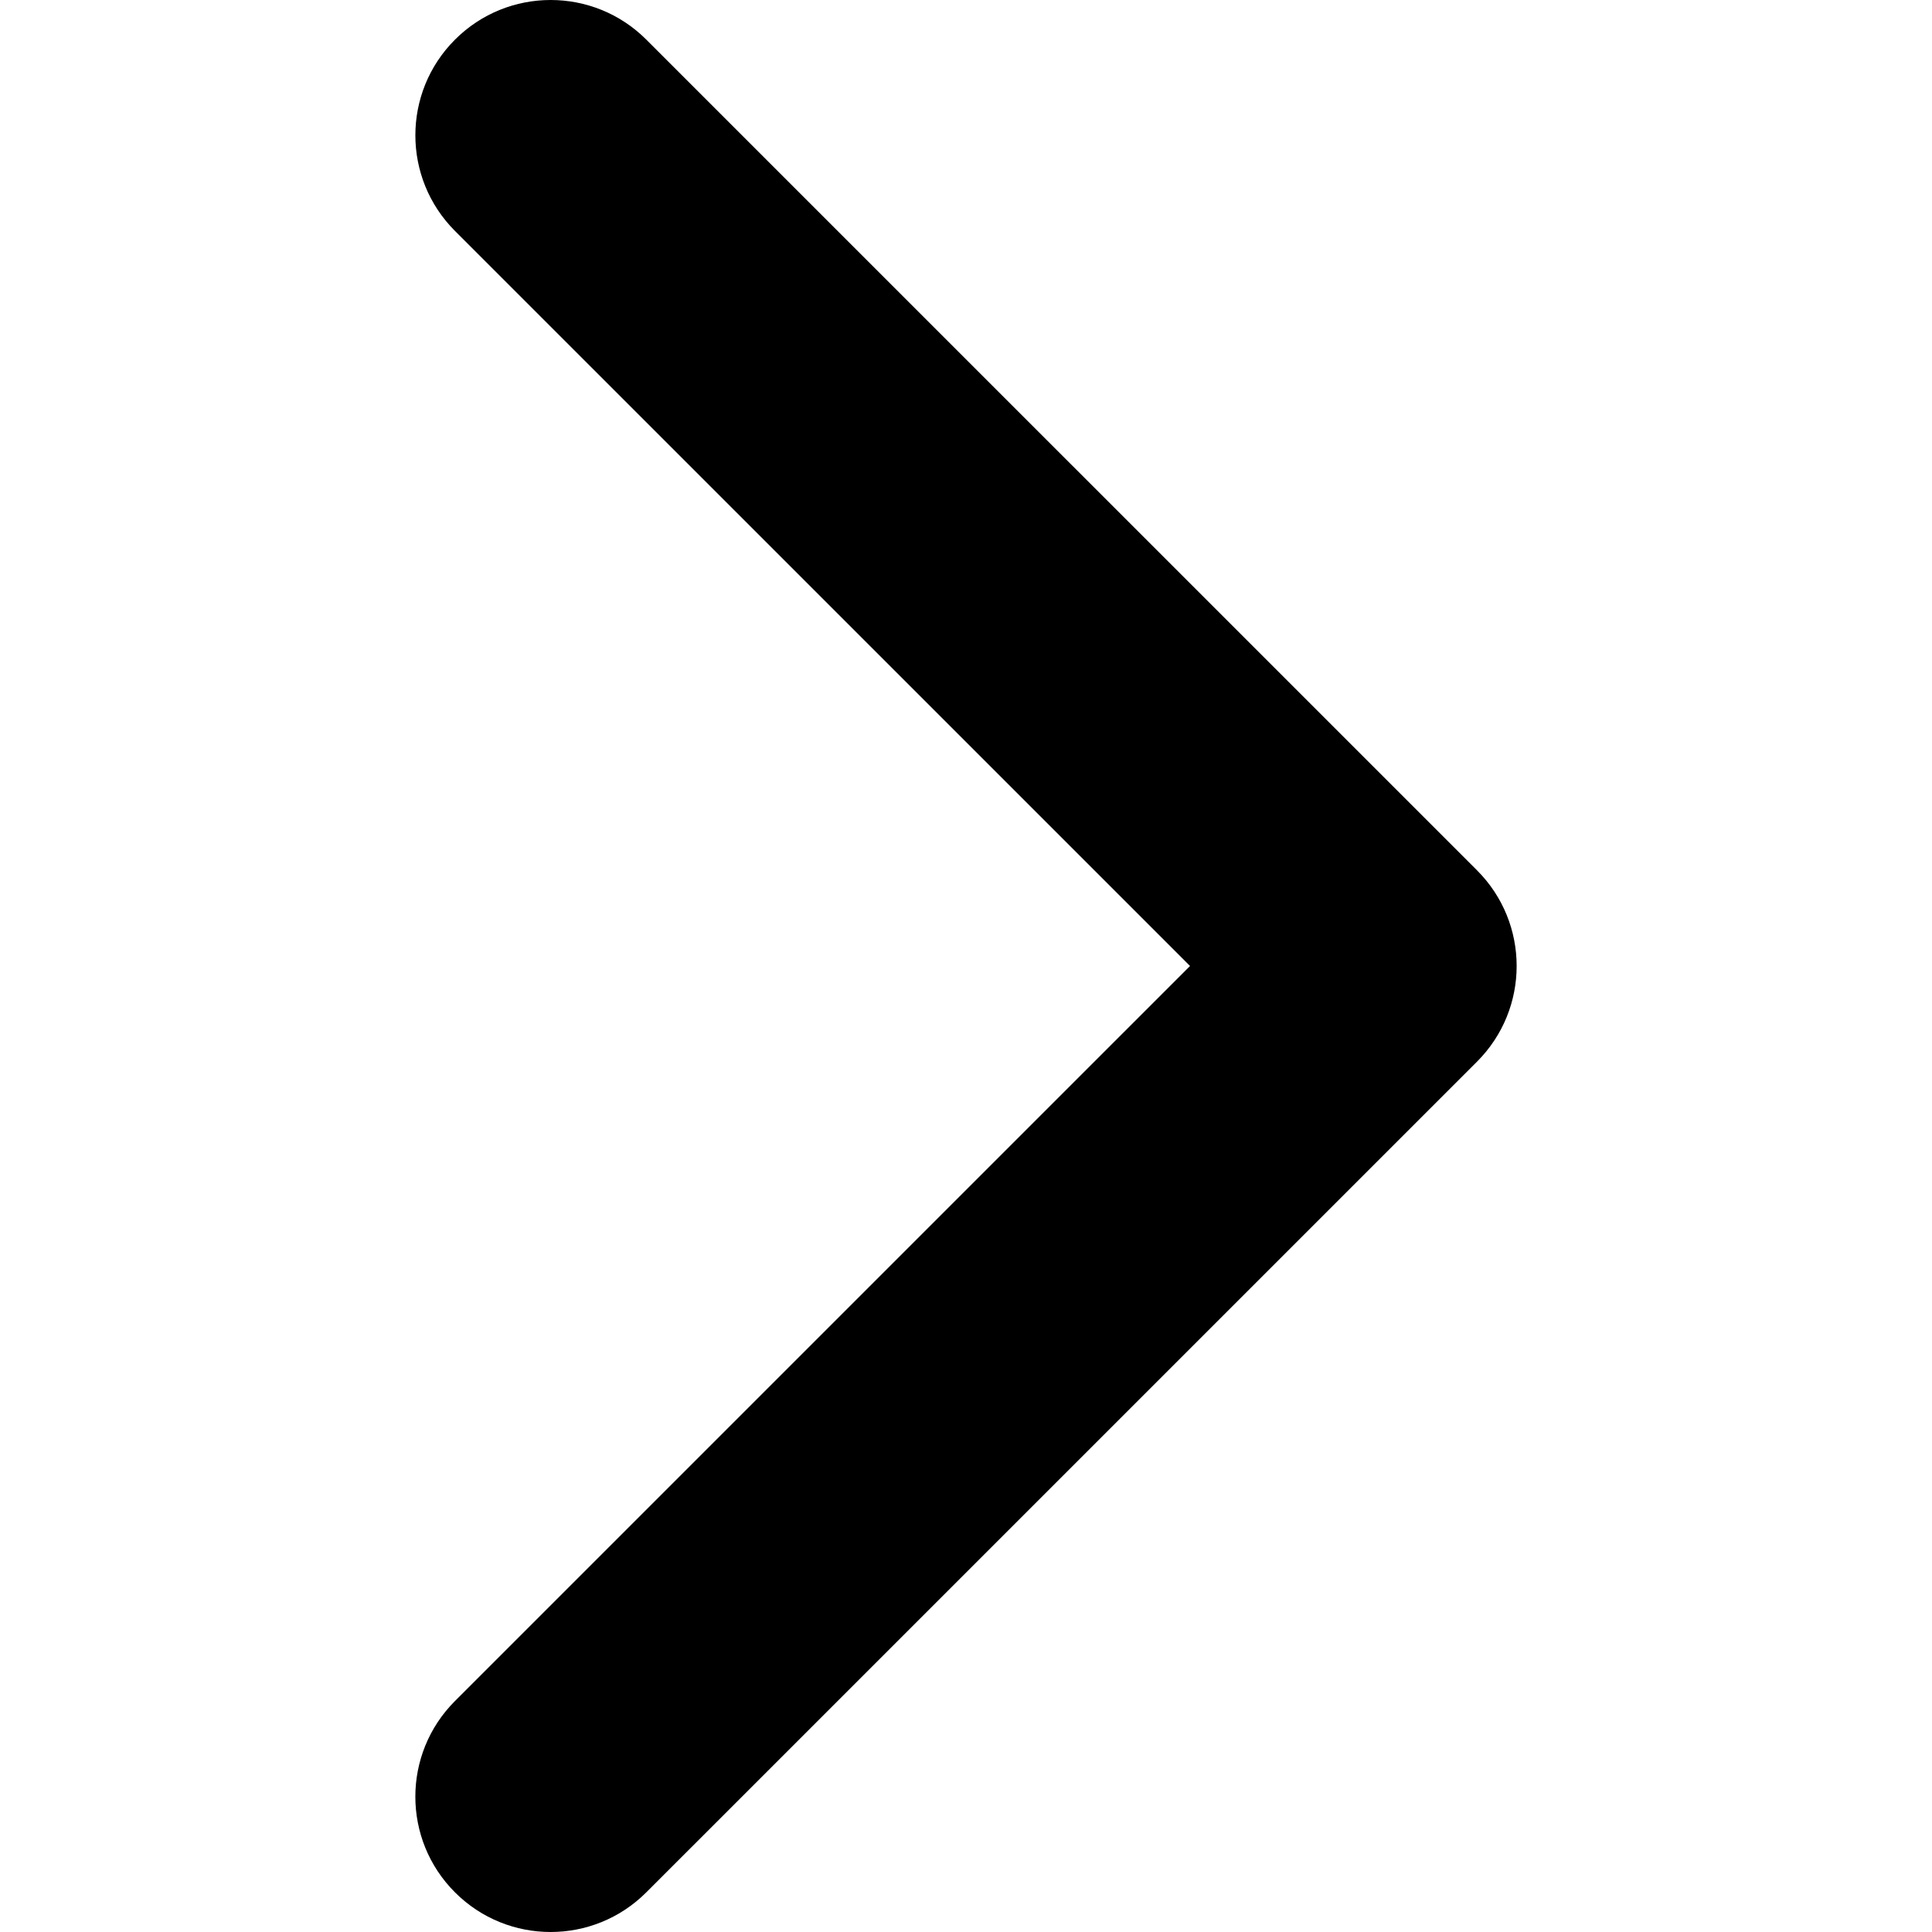
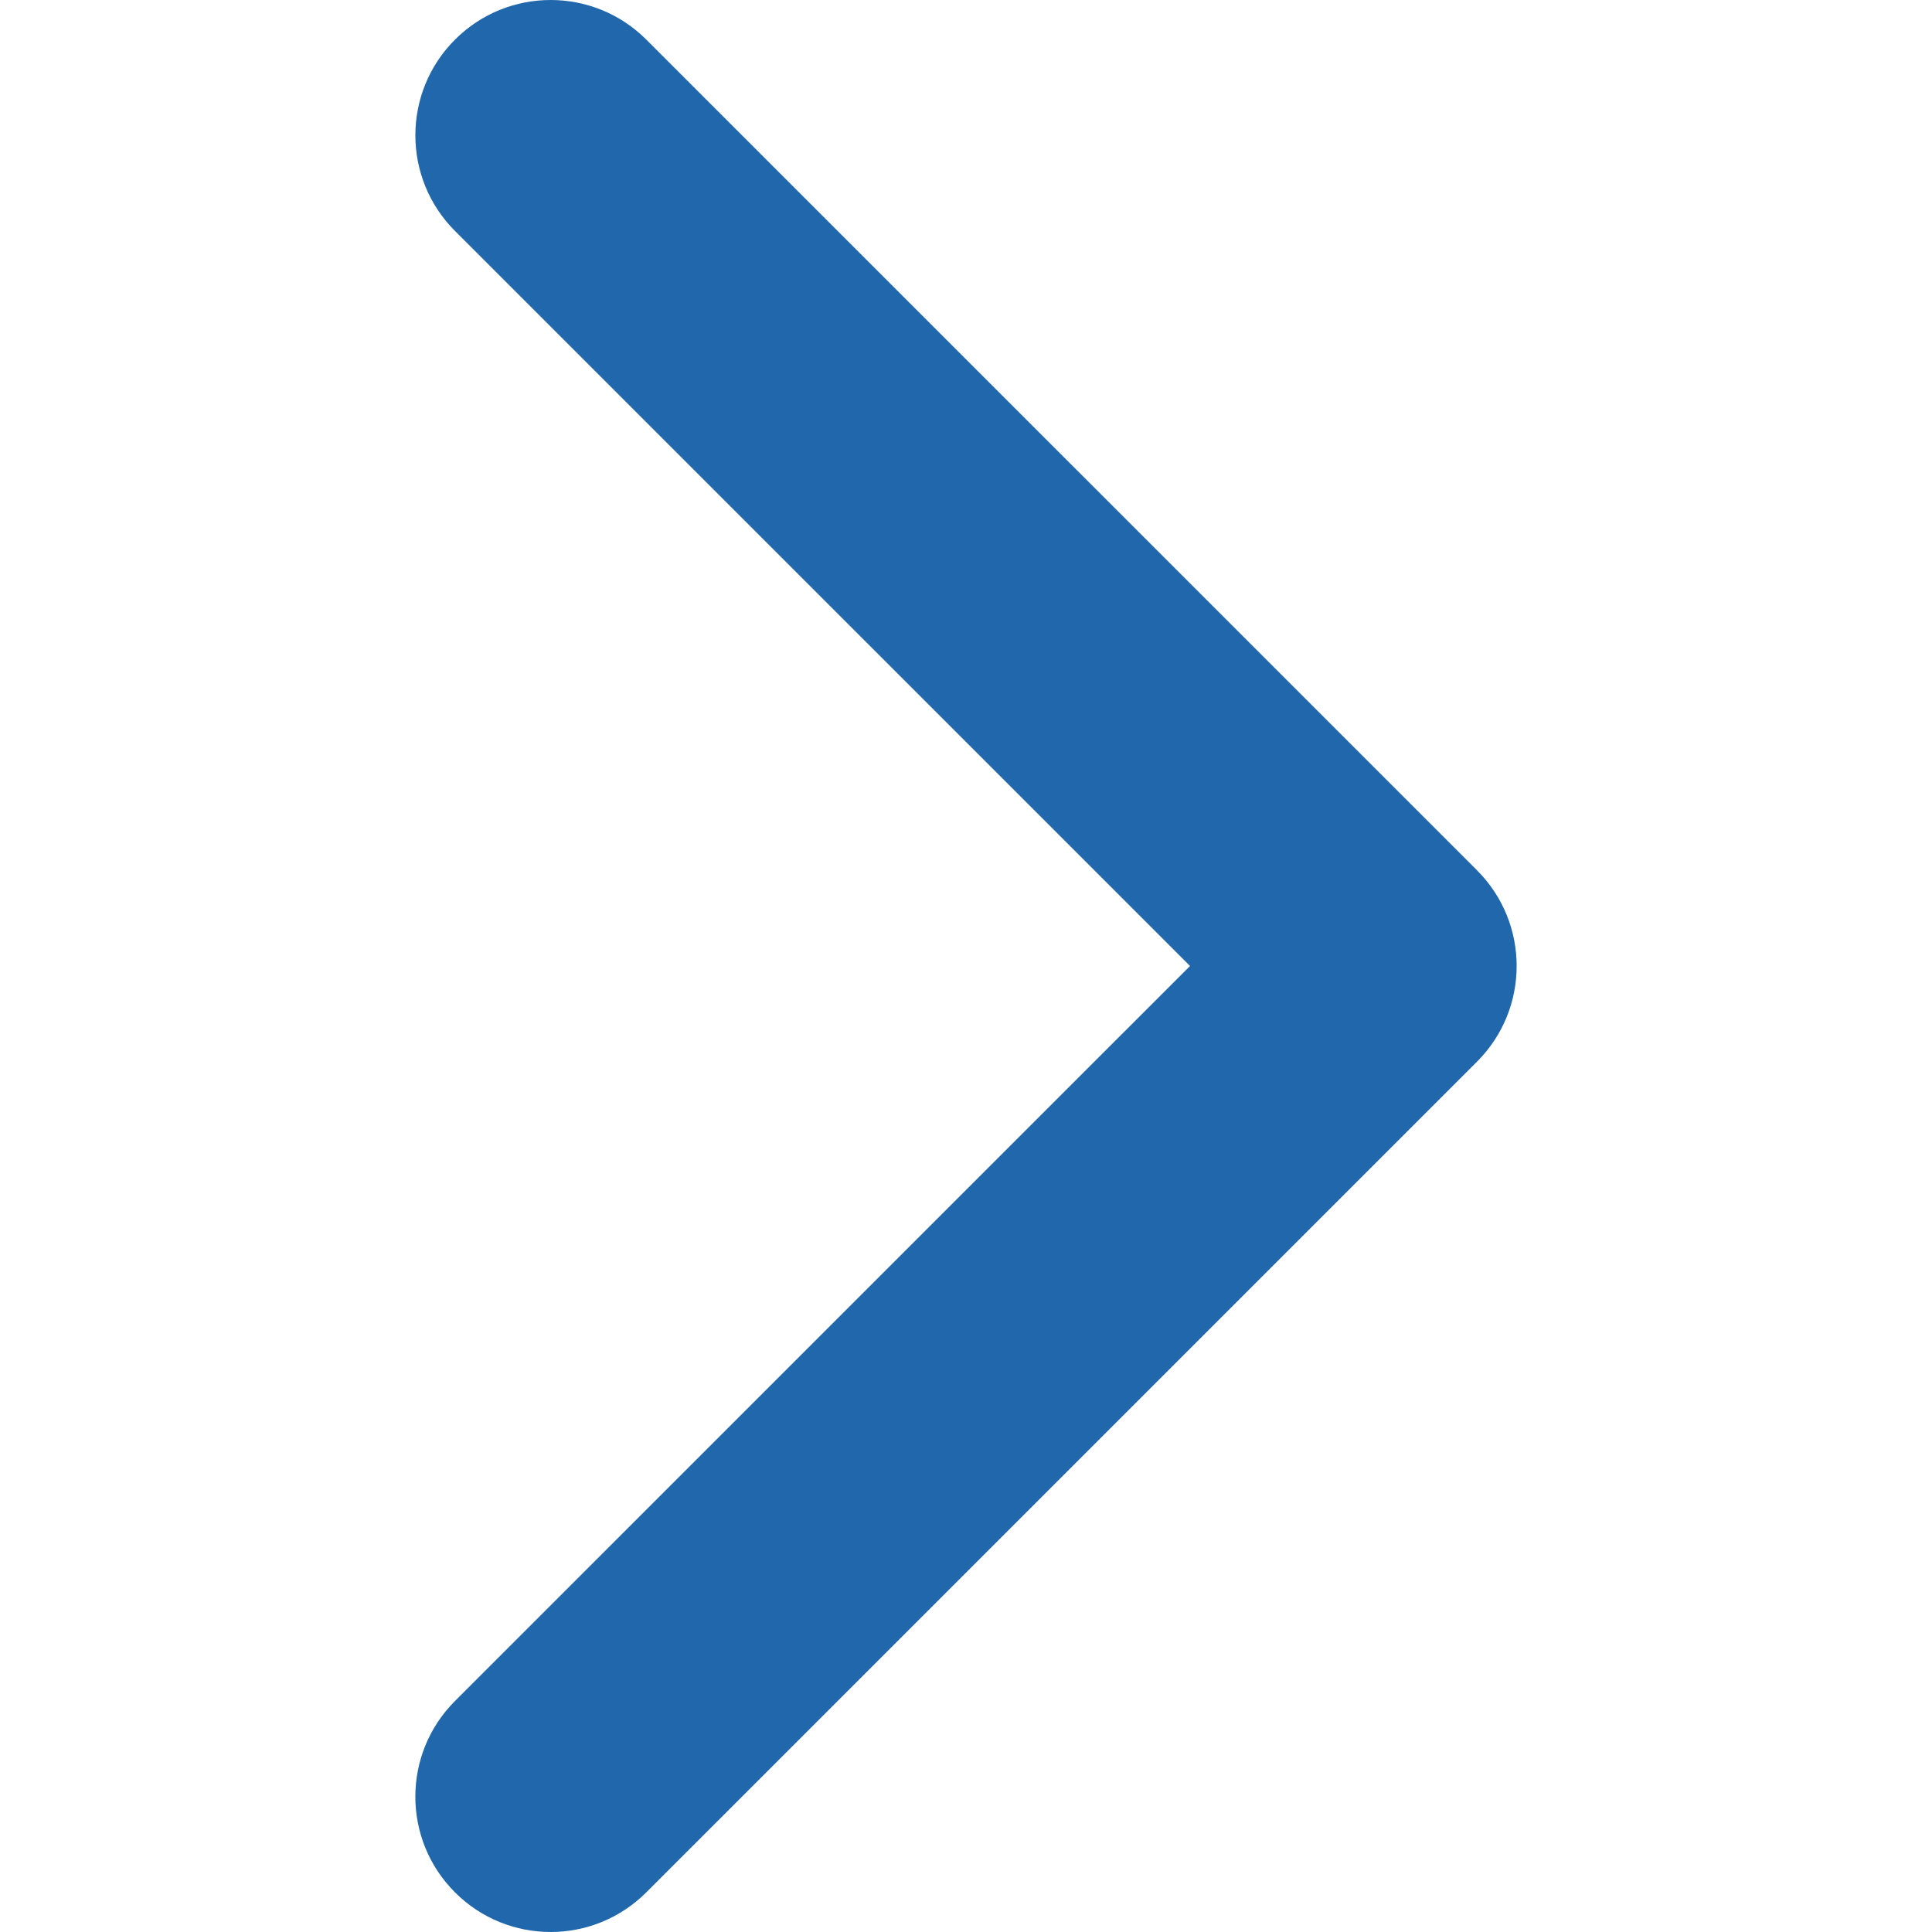
- <svg xmlns="http://www.w3.org/2000/svg" version="1.1" id="Capa_1" x="0px" y="0px" width="451.846px" height="451.847px" viewBox="0 0 451.846 451.847" style="enable-background:new 0 0 451.846 451.847;" xml:space="preserve">
+ <svg xmlns="http://www.w3.org/2000/svg" fill="#2067ac" version="1.1" id="Capa_1" x="0px" y="0px" width="451.846px" height="451.847px" viewBox="0 0 451.846 451.847" style="enable-background:new 0 0 451.846 451.847;" xml:space="preserve">
  <g>
-     <path d="M345.441,248.292L151.154,442.573c-12.359,12.365-32.397,12.365-44.75,0c-12.354-12.354-12.354-32.391,0-44.744   L278.318,225.92L106.409,54.017c-12.354-12.359-12.354-32.394,0-44.748c12.354-12.359,32.391-12.359,44.75,0l194.287,194.284   c6.177,6.18,9.262,14.271,9.262,22.366C354.708,234.018,351.617,242.115,345.441,248.292z" />
+     <path d="M345.441,248.292L151.154,442.573c-12.359,12.365-32.397,12.365-44.75,0c-12.354-12.354-12.354-32.391,0-44.744   L278.318,225.92L106.409,54.017c-12.354-12.359-12.354-32.394,0-44.748c12.354-12.359,32.391-12.359,44.75,0l194.287,194.284   c6.177,6.18,9.262,14.271,9.262,22.366C354.708,234.018,351.617,242.115,345.441,248.292z" fill="#2067ac" />
  </g>
  <g>
</g>
  <g>
</g>
  <g>
</g>
  <g>
</g>
  <g>
</g>
  <g>
</g>
  <g>
</g>
  <g>
</g>
  <g>
</g>
  <g>
</g>
  <g>
</g>
  <g>
</g>
  <g>
</g>
  <g>
</g>
  <g>
</g>
</svg>
